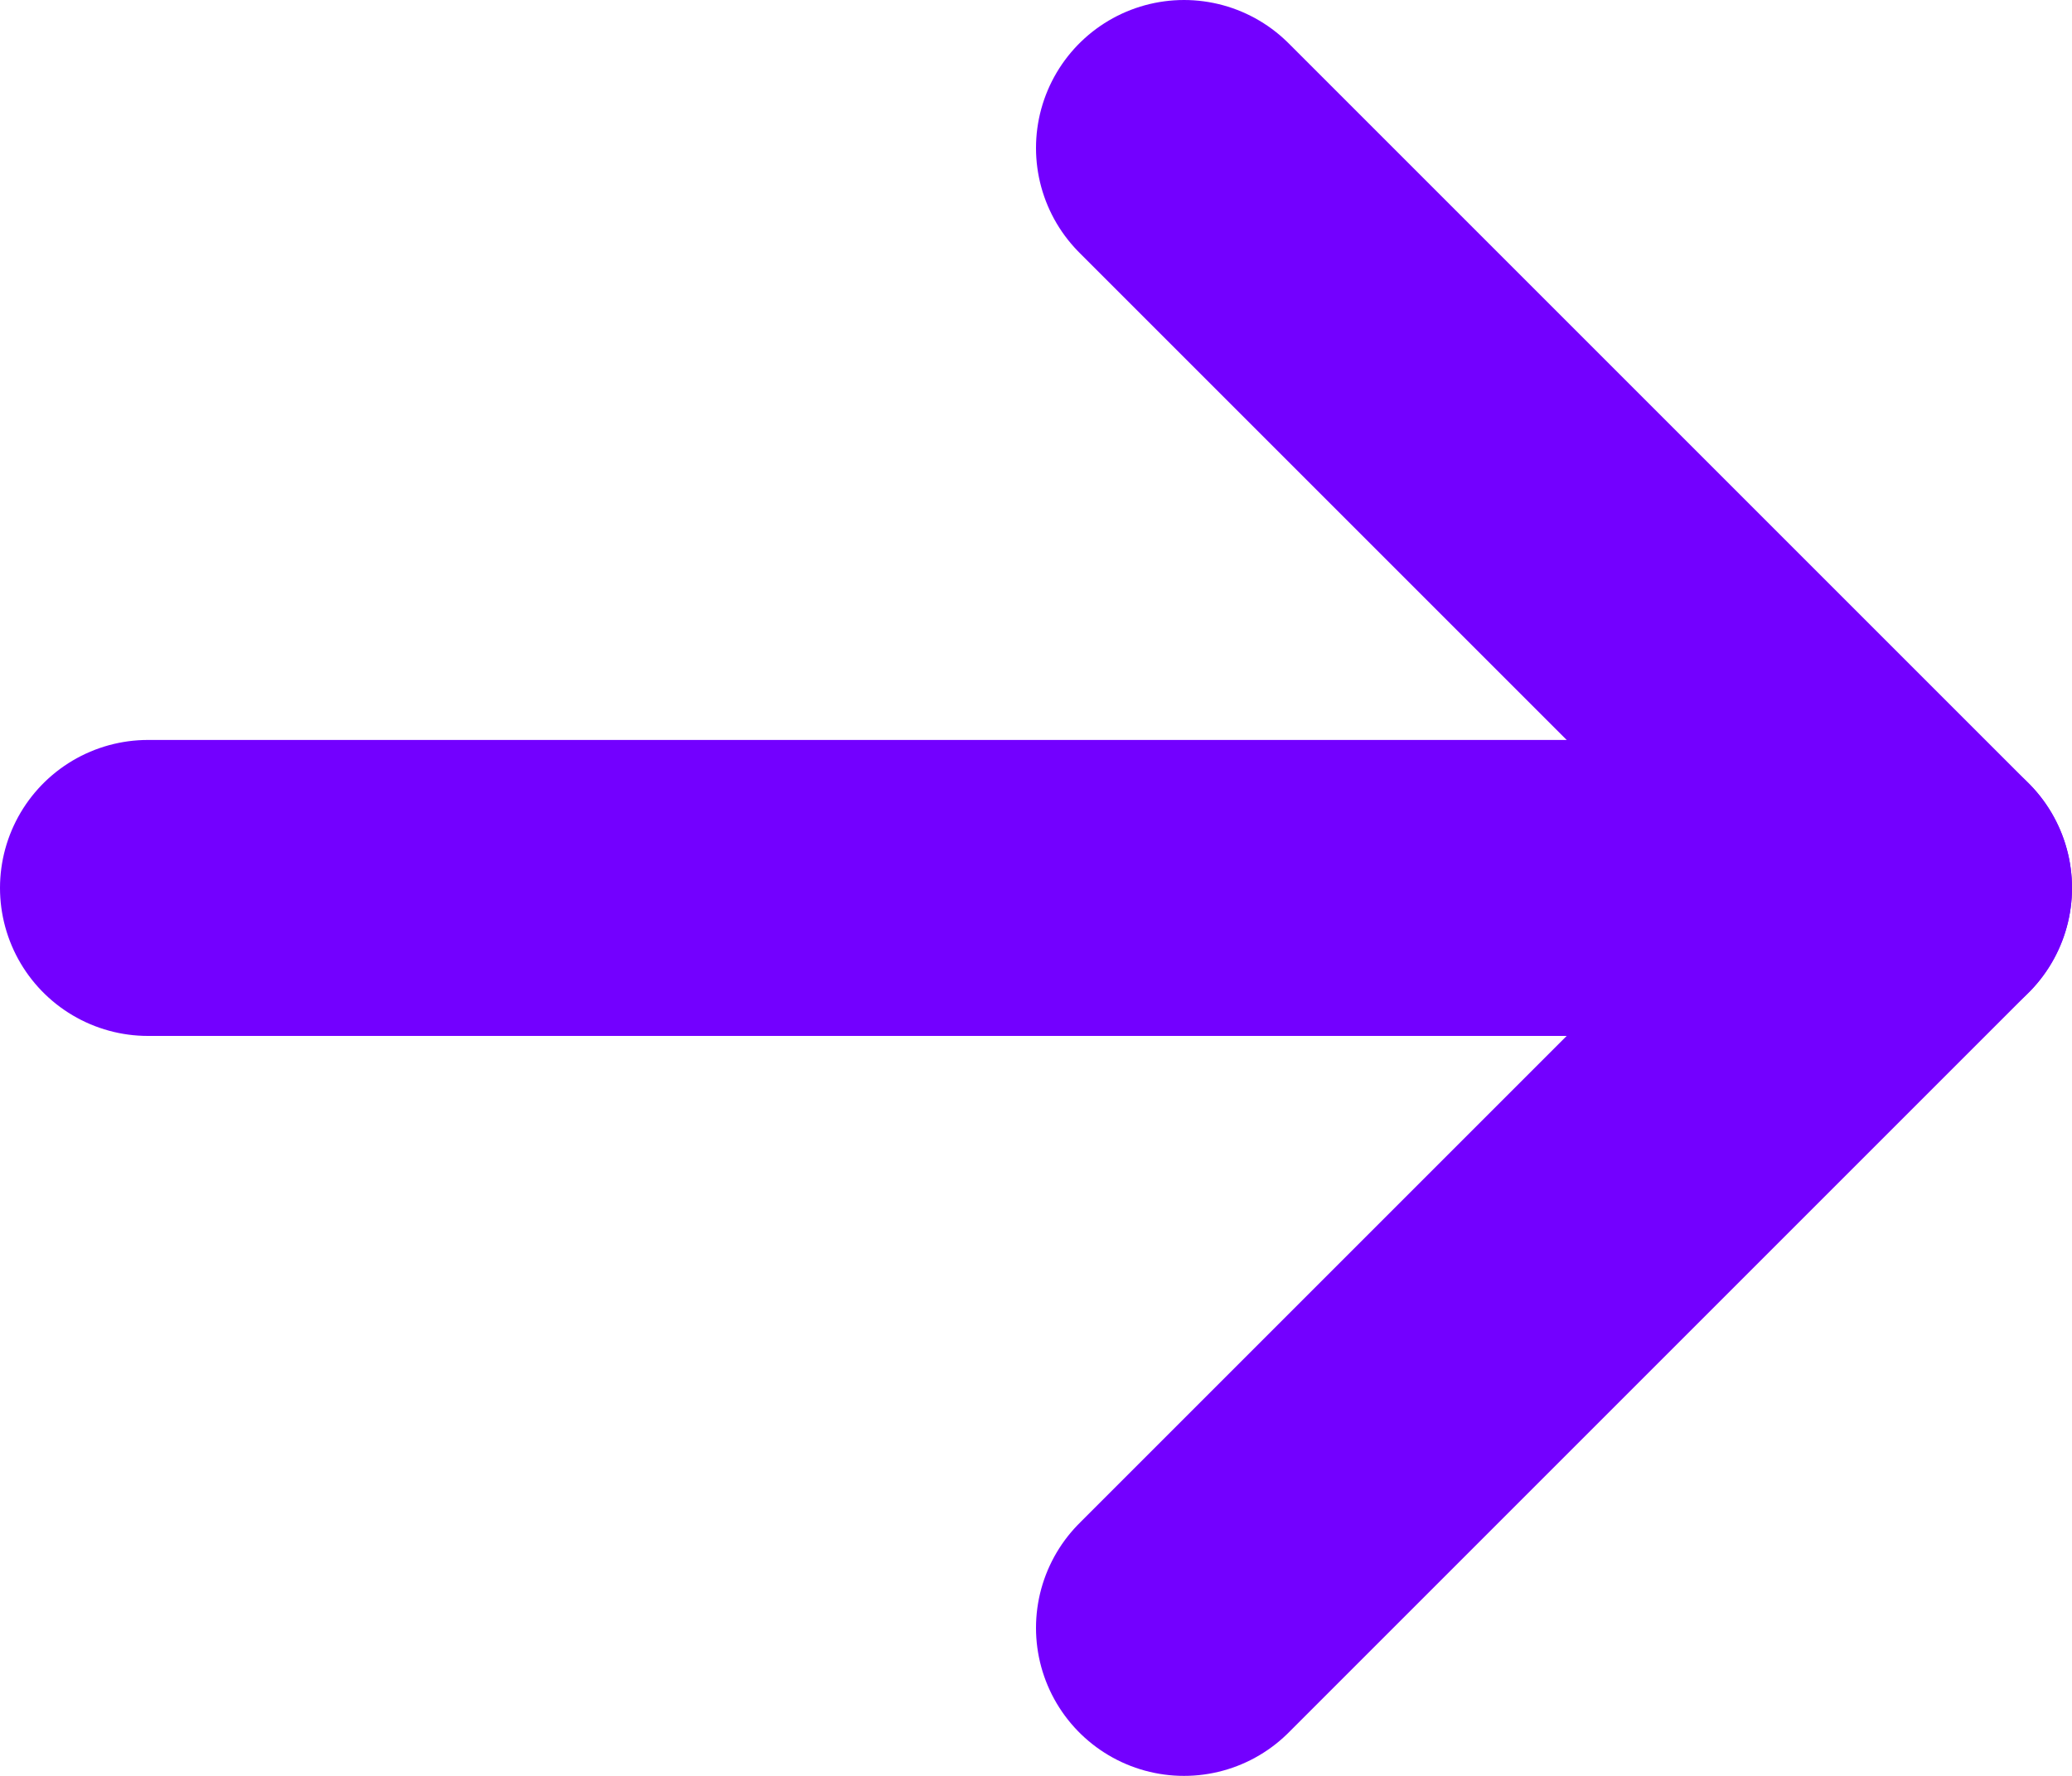
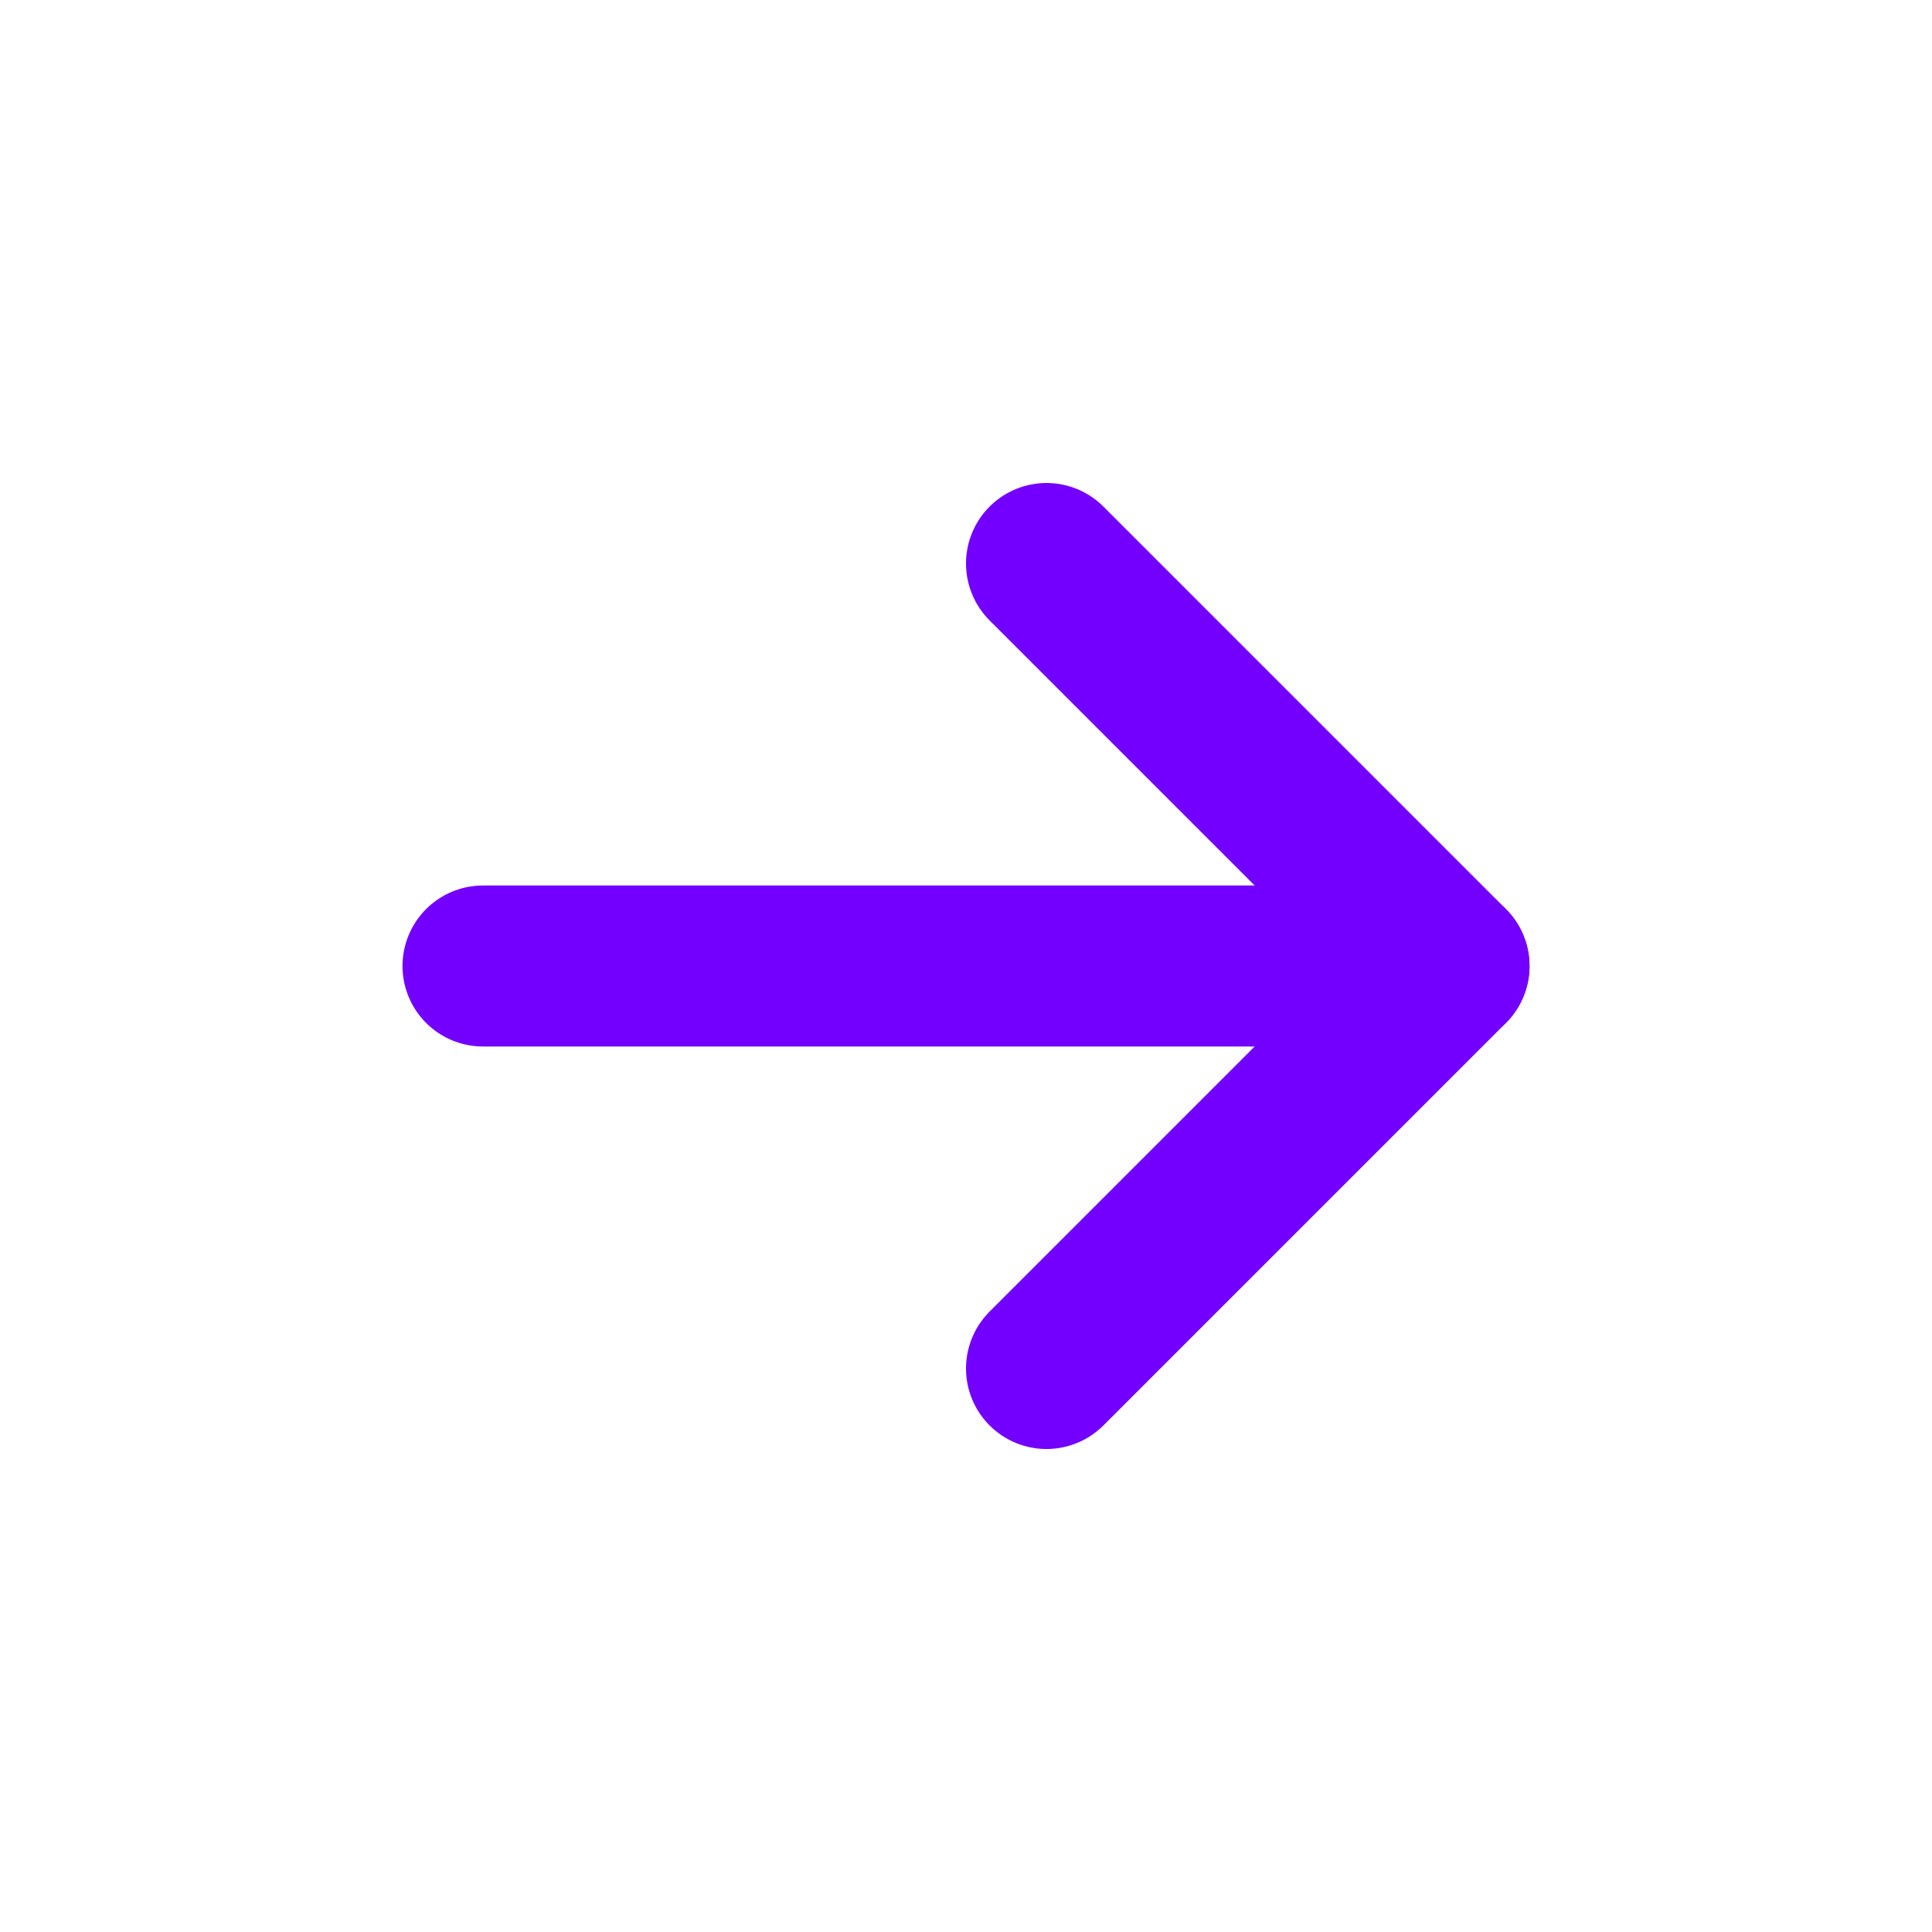
- <svg xmlns="http://www.w3.org/2000/svg" width="14px" height="12px" viewBox="0 0 14 12" version="1.1">
+ <svg xmlns="http://www.w3.org/2000/svg" width="24px" height="24px" viewBox="0 0 24 24" version="1.1">
  <defs />
-   <g id="Basics" stroke="none" stroke-width="1" fill="none" fill-rule="evenodd" stroke-linecap="round" stroke-linejoin="round">
-     <g id="basics/icons" transform="translate(-239, -225)" stroke="#7300FF" stroke-width="2">
-       <g id="icon" transform="translate(179, 187)">
-         <g id="icons/next" transform="translate(55, 32)">
-           <path d="M18,12 L6,12" id="Shape" />
-           <polyline id="Shape" points="13 17 18 12 13 7" />
-         </g>
+   <g id="Page-1" stroke="none" stroke-width="1" fill="none" fill-rule="evenodd" stroke-linecap="round" stroke-linejoin="round">
+     <g id="next" stroke-width="2" stroke="#7300FF">
+       <g id="icons/next">
+         <path d="M18,12 L6,12" id="Shape" />
+         <polyline id="Shape" points="13 17 18 12 13 7" />
      </g>
    </g>
  </g>
</svg>
